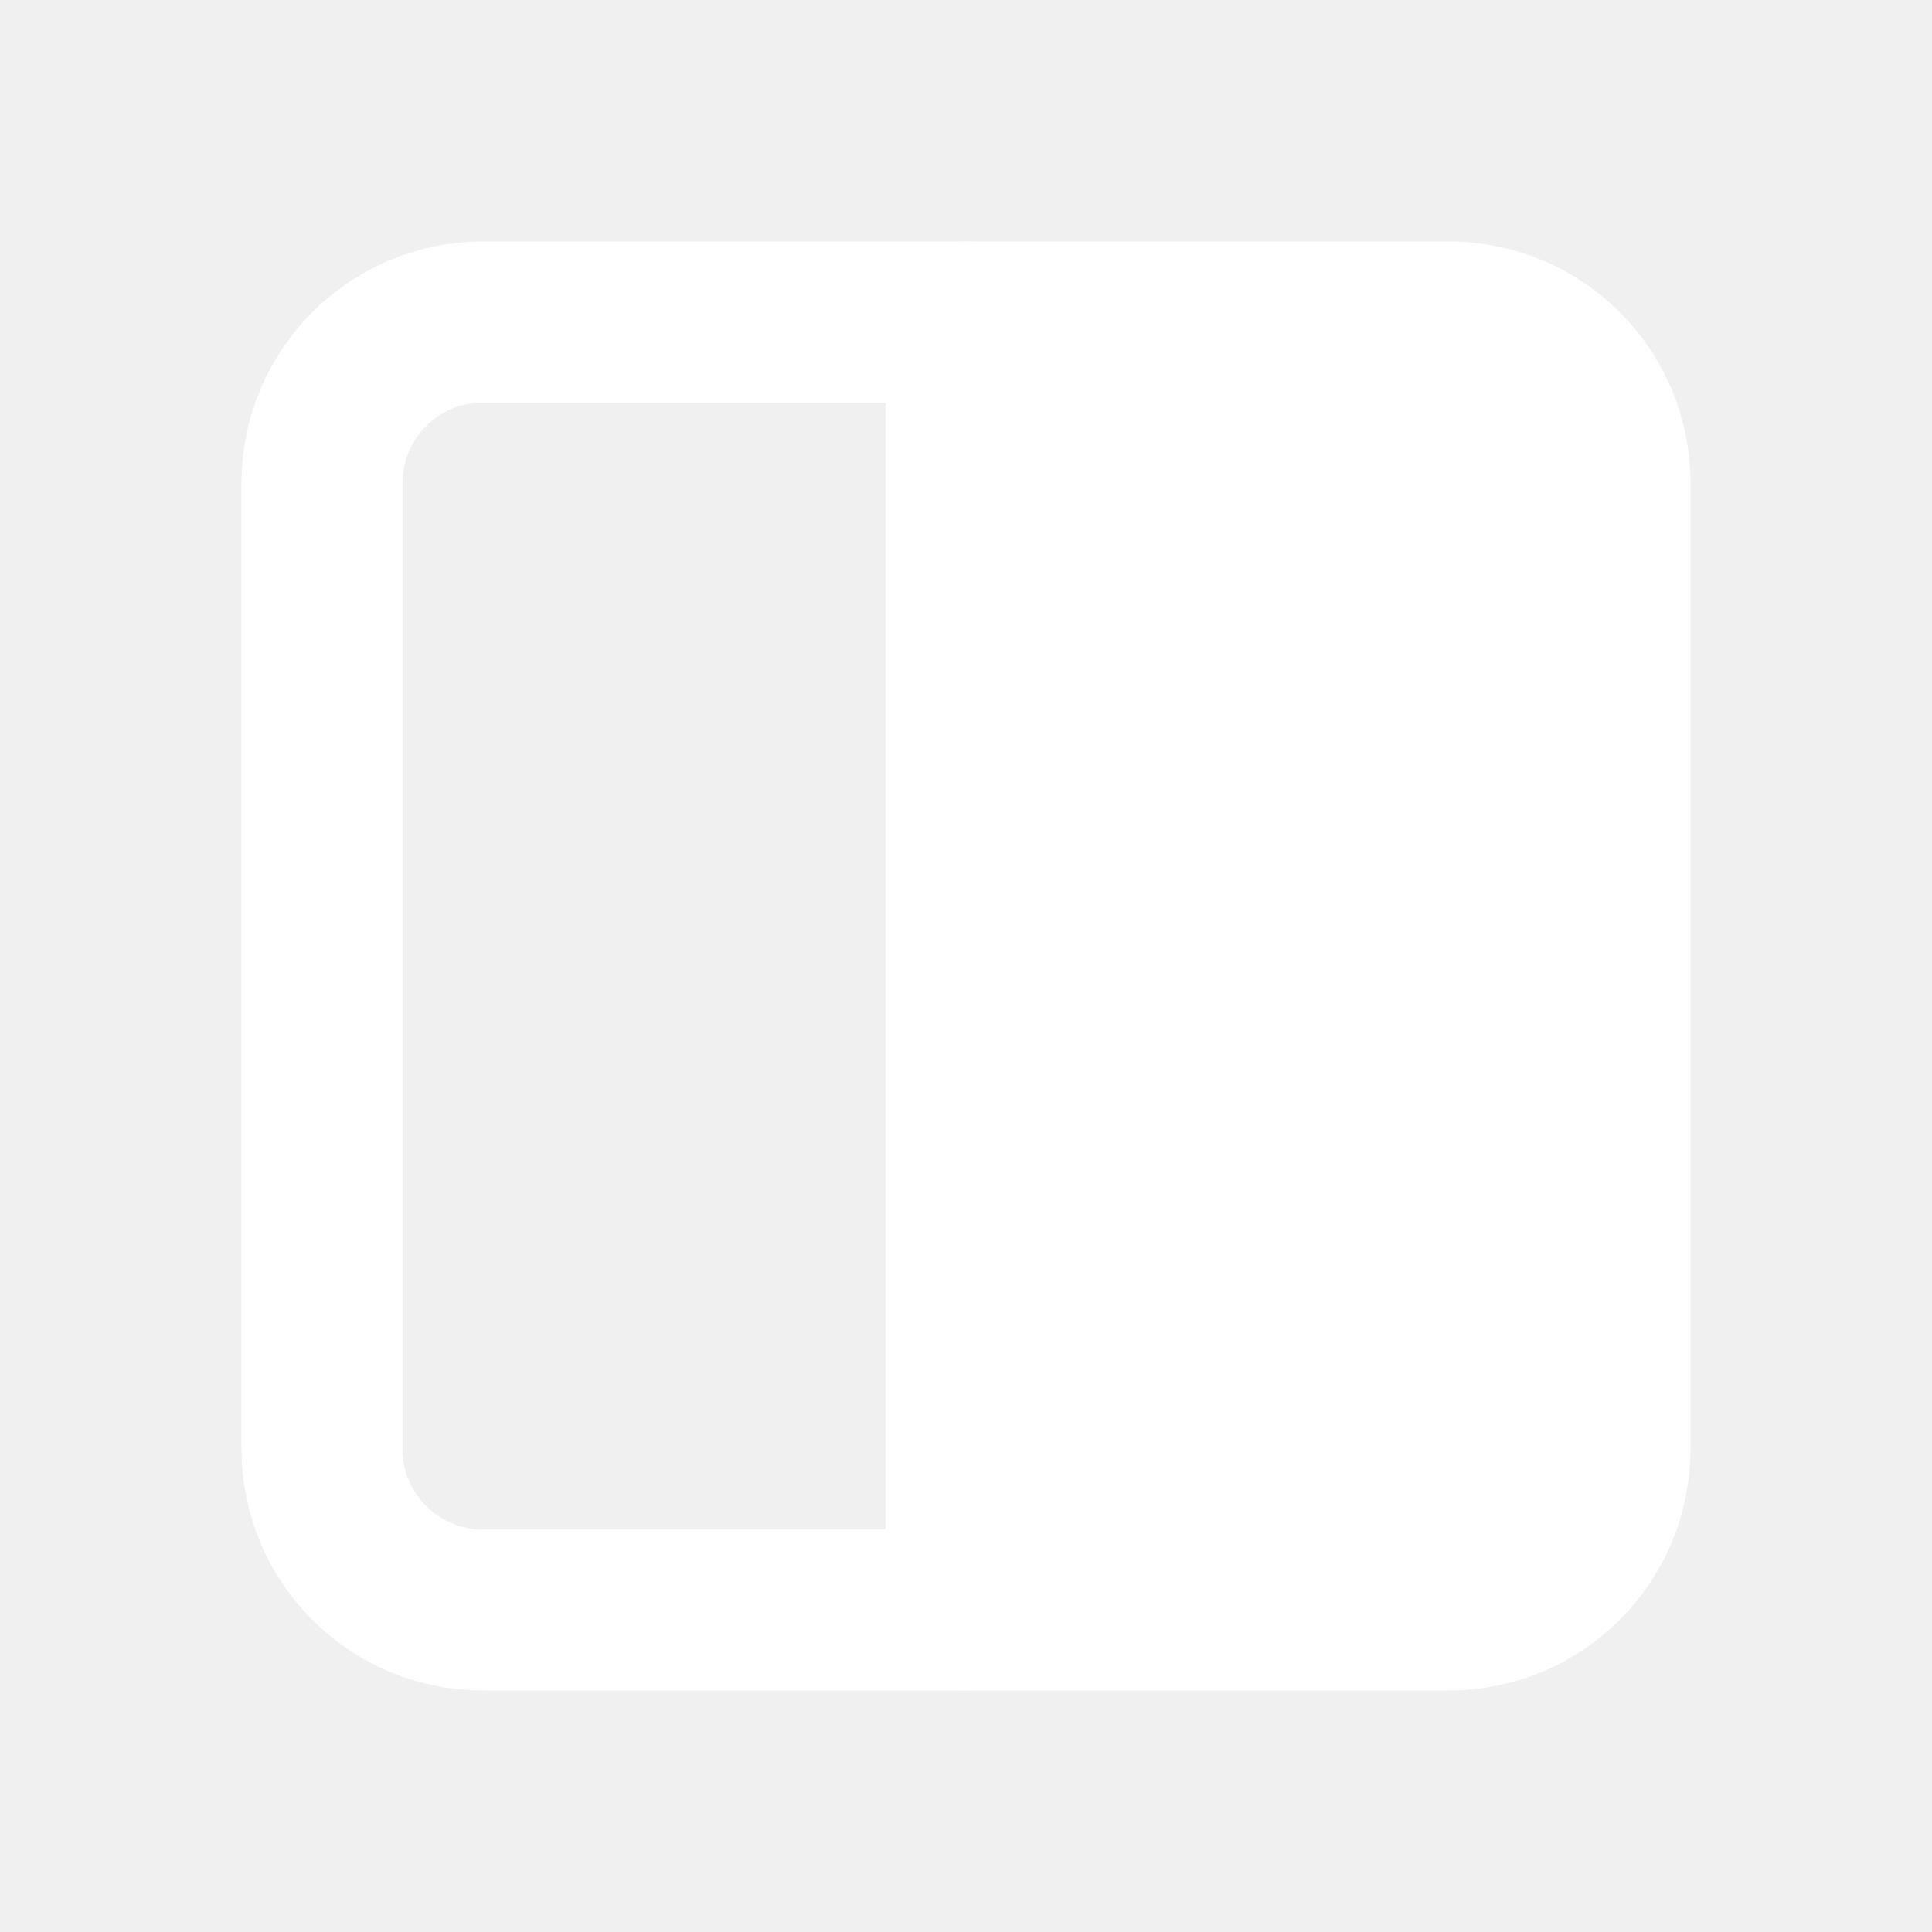
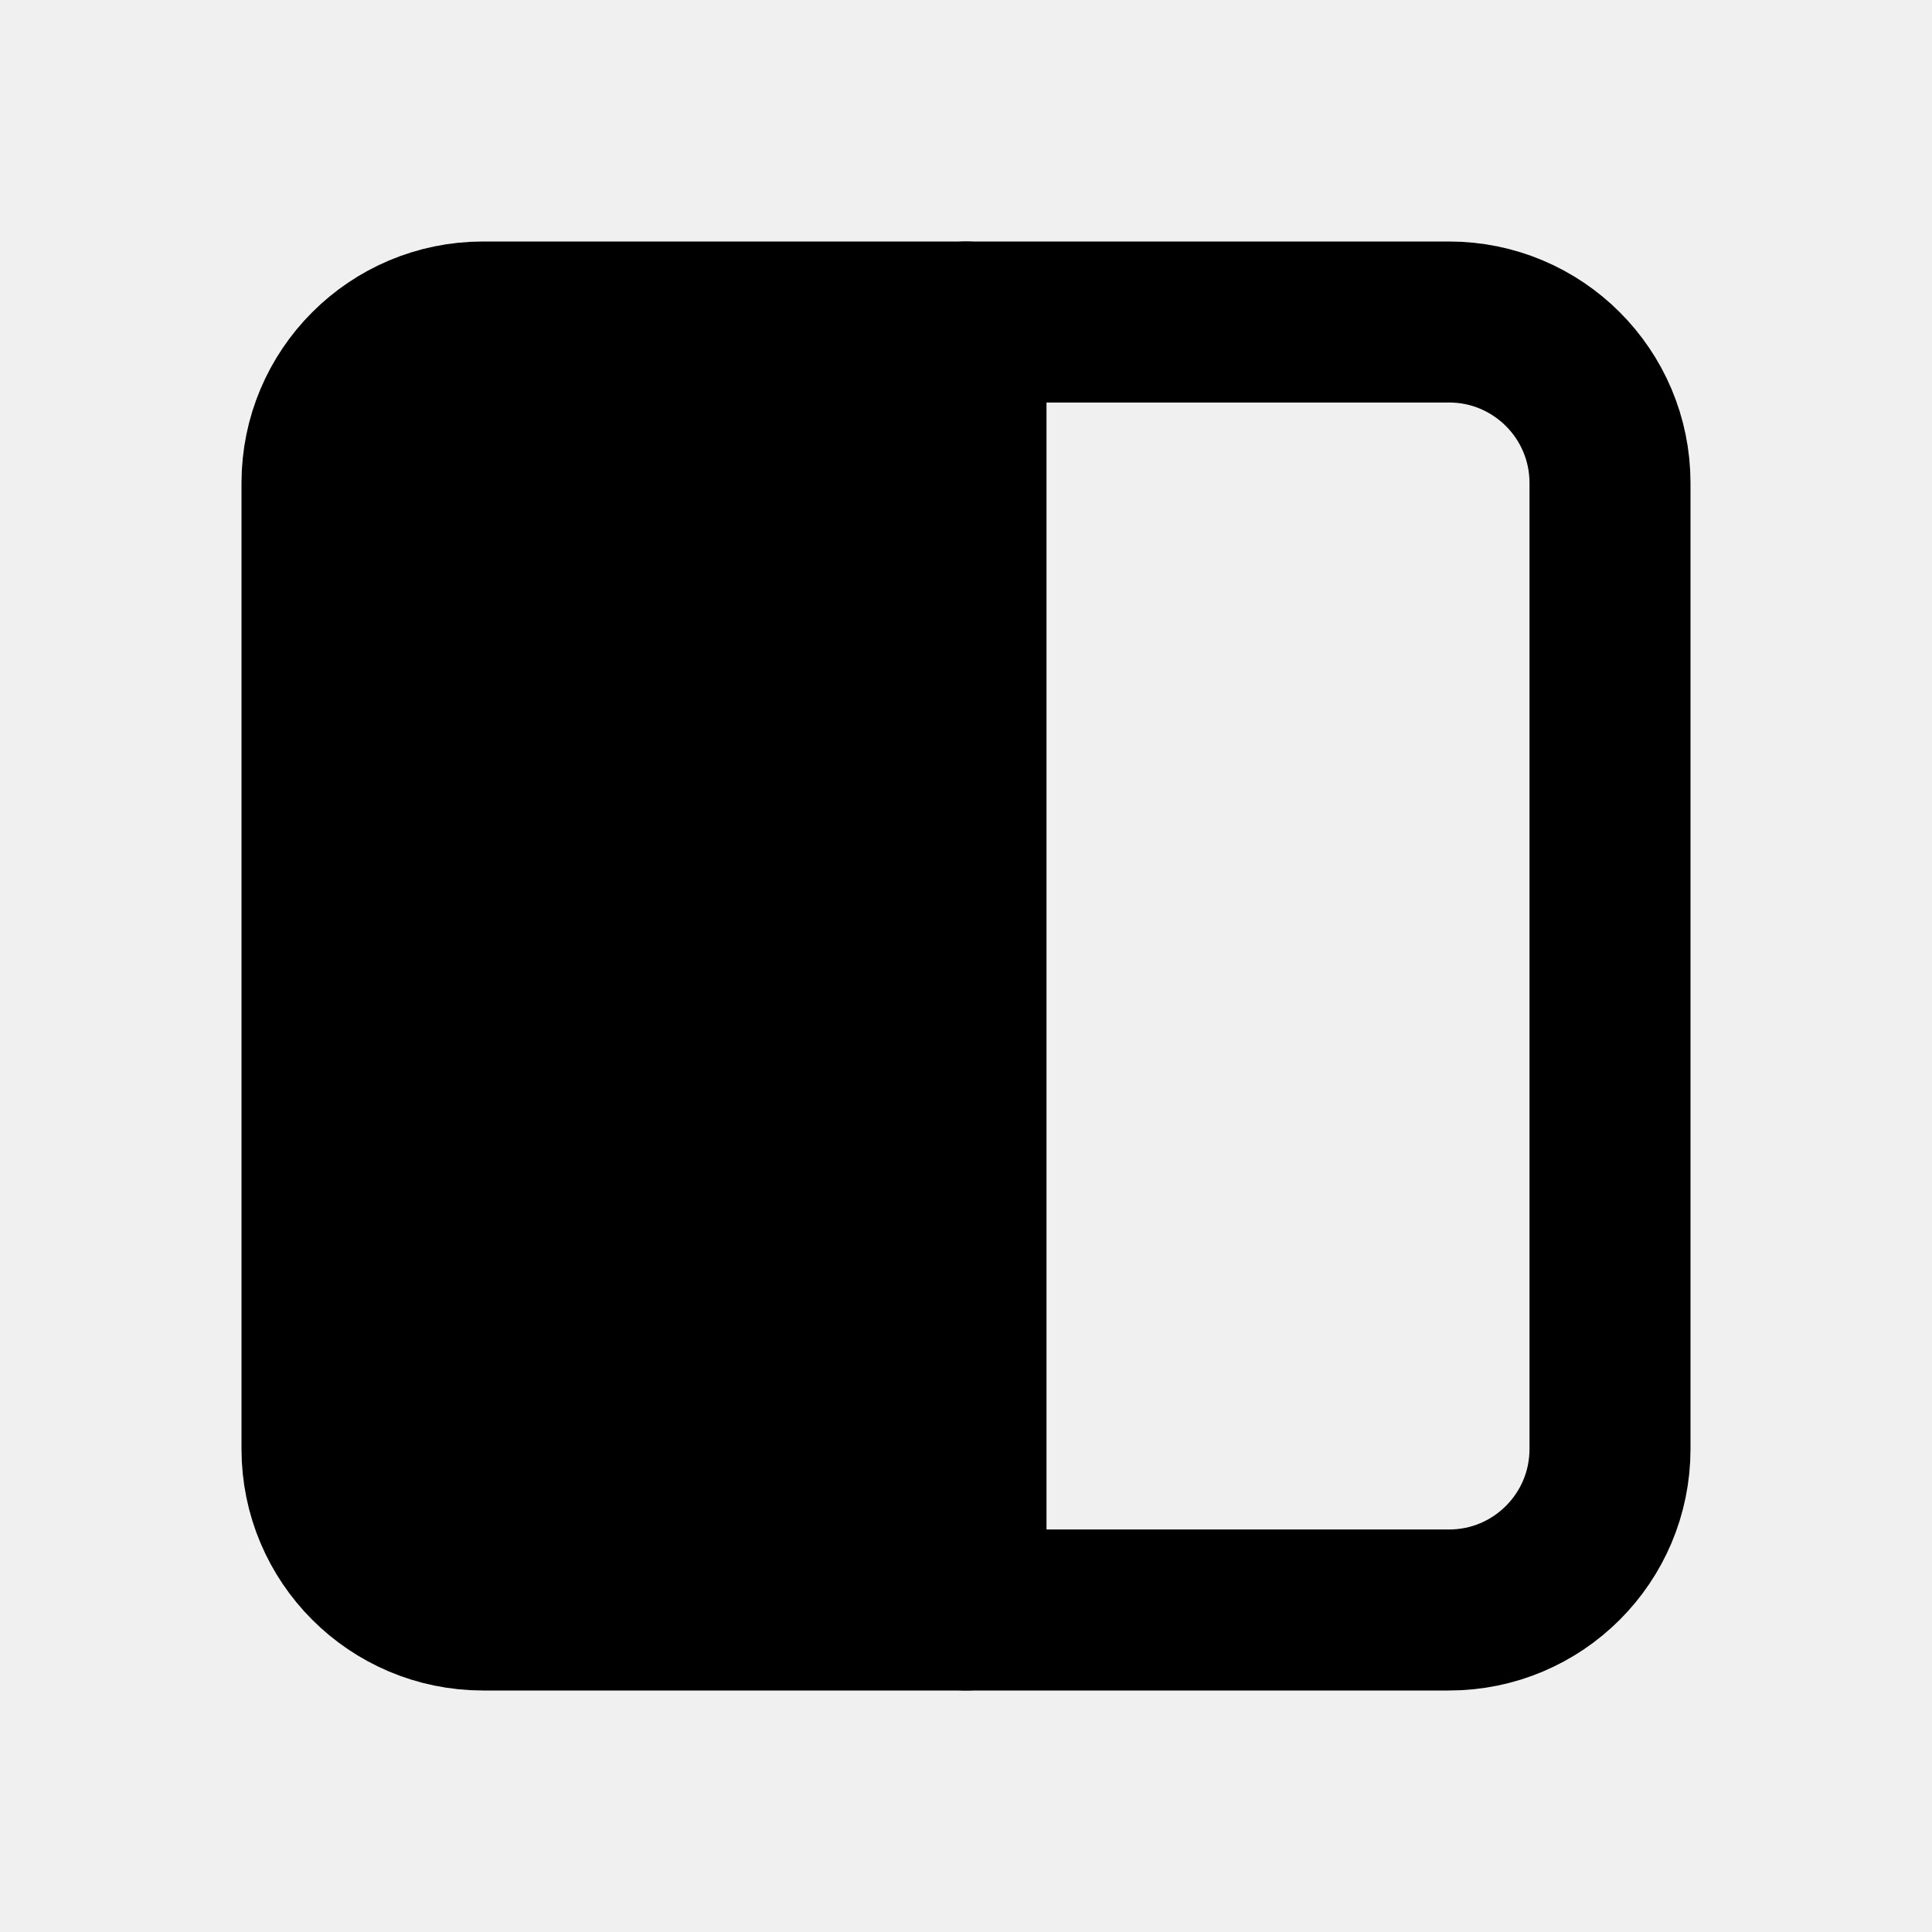
- <svg xmlns="http://www.w3.org/2000/svg" width="24" height="24" viewBox="0 0 24 24" fill="none" stroke="#fff" stroke-width="2" stroke-linecap="round" stroke-linejoin="round" class="icon icon-tabler icons-tabler-outline icon-tabler-layout-columns-right">
+ <svg xmlns="http://www.w3.org/2000/svg" width="24" height="24" viewBox="0 0 24 24" fill="none" stroke="currentColor" stroke-width="2" stroke-linecap="round" stroke-linejoin="round" class="icon icon-tabler icons-tabler-outline icon-tabler-layout-columns-left">
  <path stroke="none" d="M0 0h24v24H0z" fill="none" />
-   <path stroke="none" fill="#fff" d="M12 4h6a2 2 0 0 1 2 2v12a2 2 0 0 1 -2 2h-6z" />
+   <path stroke="none" fill="currentColor" d="M12 4h-6a2 2 0 0 0 -2 2v12a2 2 0 0 0 2 2h6z" />
  <path d="M4 6a2 2 0 0 1 2 -2h12a2 2 0 0 1 2 2v12a2 2 0 0 1 -2 2h-12a2 2 0 0 1 -2 -2l0 -12" />
  <path d="M12 4l0 16" />
</svg>
